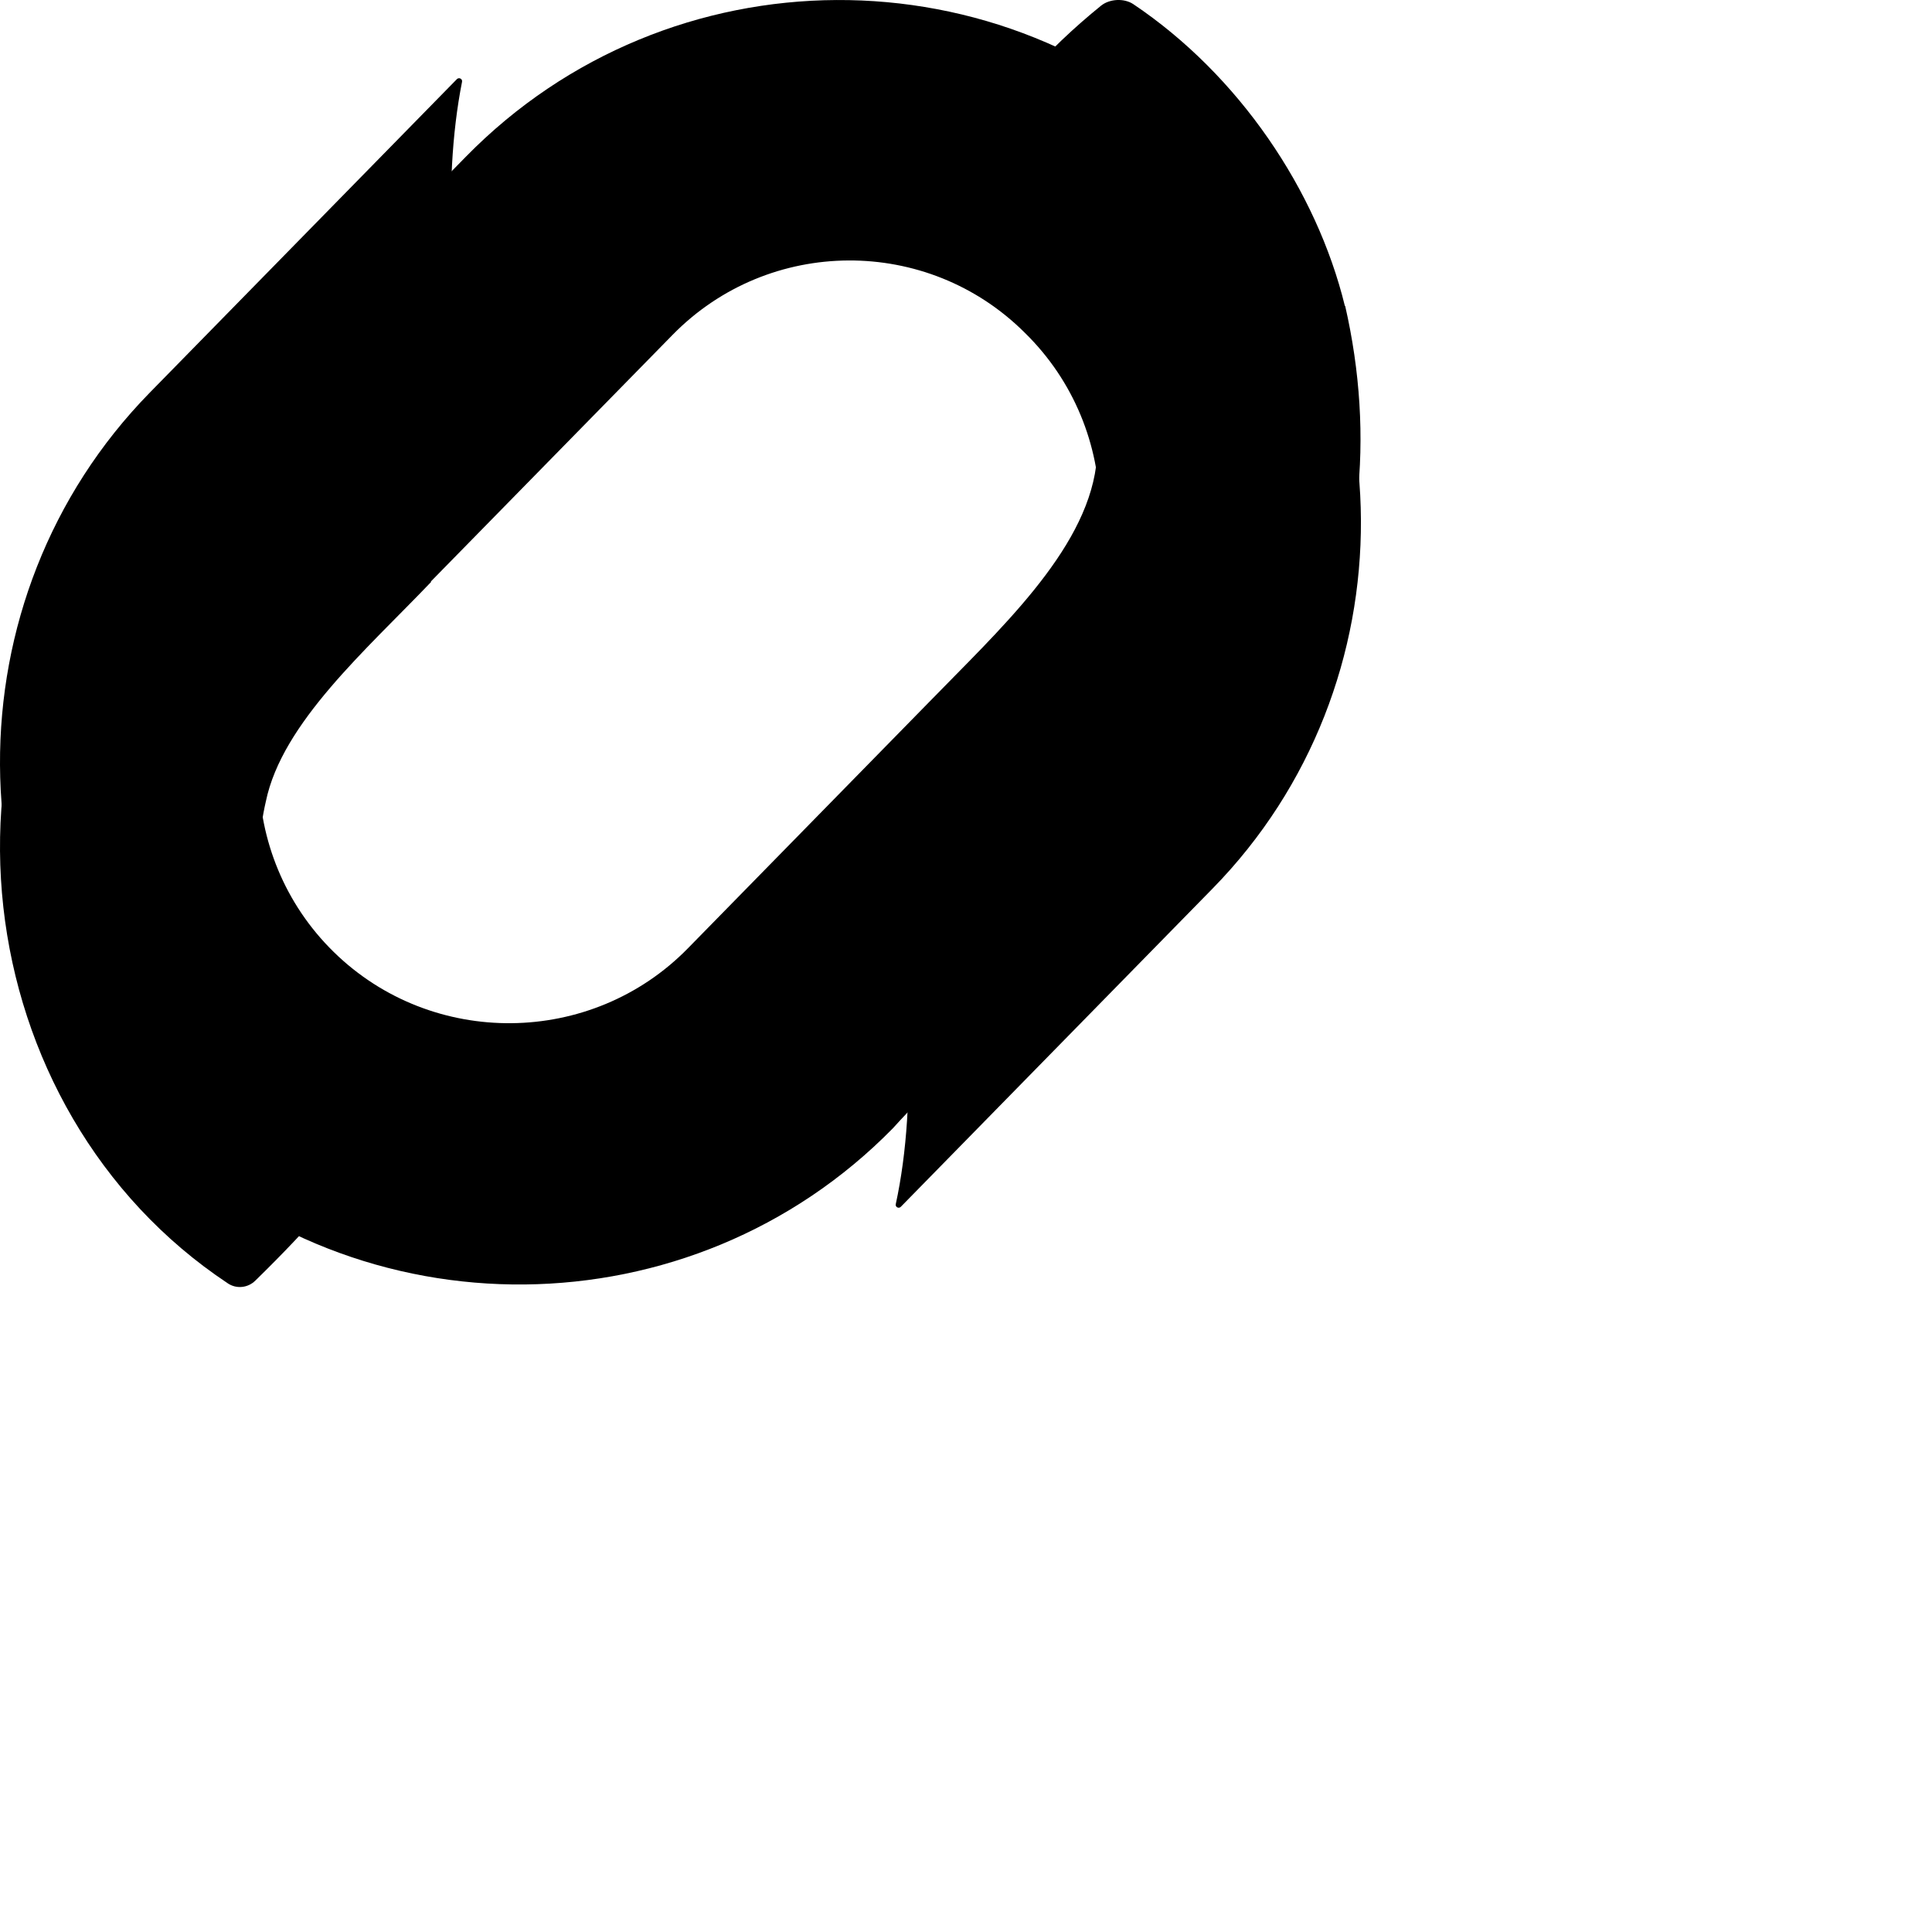
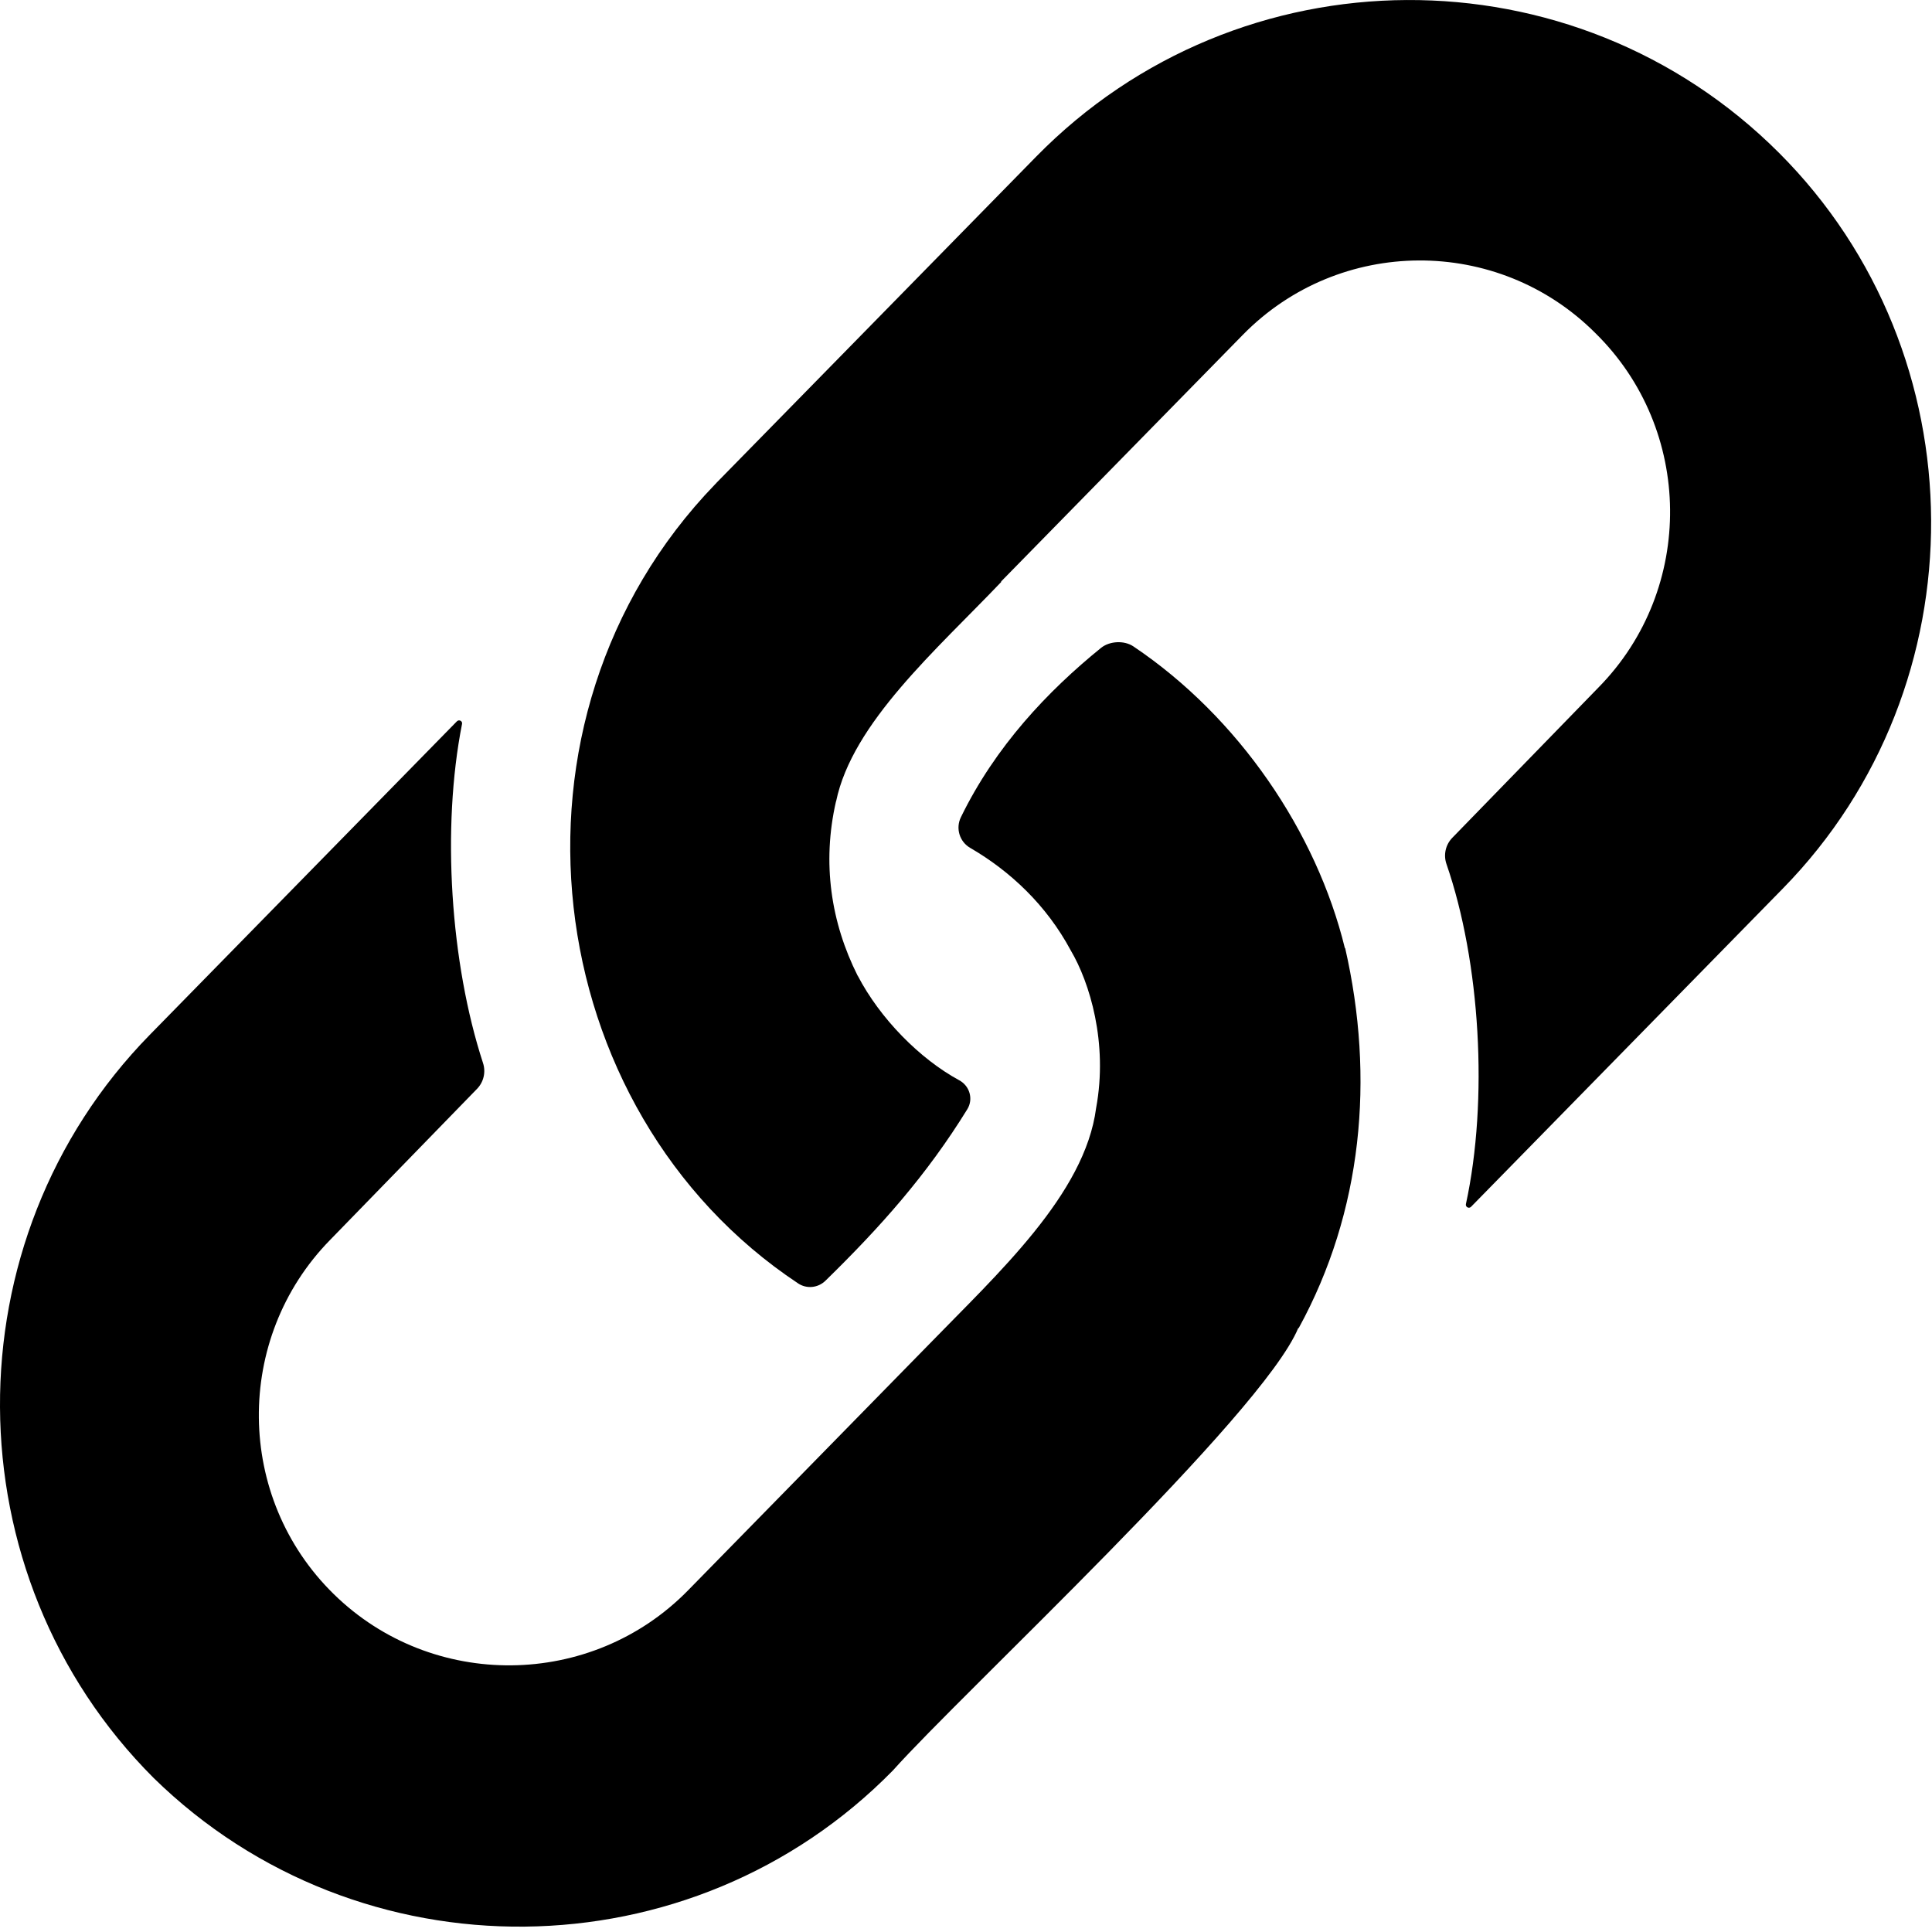
<svg xmlns="http://www.w3.org/2000/svg" width="20" height="20" viewBox="0 0 20 20" fill="none">
-   <path d="M1.501 5.012C-0.854 7.449 -0.34 11.494 2.358 13.285C2.447 13.345 2.565 13.333 2.642 13.258C3.21 12.703 3.69 12.165 4.111 11.482C4.175 11.377 4.135 11.241 4.027 11.183C3.616 10.96 3.206 10.542 2.976 10.1L2.976 10.1C2.699 9.55 2.605 8.934 2.752 8.297C2.752 8.297 2.752 8.297 2.752 8.297C2.92 7.482 3.795 6.724 4.464 6.023C4.462 6.022 4.461 6.022 4.459 6.021L6.963 3.466C7.961 2.447 9.603 2.439 10.611 3.447C11.629 4.445 11.646 6.095 10.648 7.113L9.132 8.673C9.061 8.745 9.039 8.85 9.072 8.945C9.421 9.958 9.507 11.386 9.273 12.465C9.266 12.495 9.303 12.515 9.325 12.493L12.553 9.198C14.615 7.093 14.598 3.667 12.514 1.583C10.388 -0.543 6.926 -0.525 4.822 1.623L1.514 4.998C1.51 5.003 1.506 5.008 1.501 5.012V5.012Z" fill="currentColor" />
-   <path d="M13.439 7.102C13.439 7.102 13.439 7.102 13.439 7.102C13.441 7.101 13.443 7.1 13.445 7.099C14.104 5.895 14.233 4.513 13.925 3.166L13.923 3.168L13.922 3.167C13.629 1.968 12.824 0.776 11.732 0.043C11.638 -0.02 11.488 -0.013 11.399 0.058C10.846 0.506 10.304 1.08 9.947 1.812C9.891 1.927 9.933 2.065 10.043 2.129C10.458 2.37 10.833 2.723 11.084 3.191L11.084 3.19C11.28 3.521 11.472 4.148 11.347 4.823C11.347 4.823 11.347 4.823 11.347 4.823C11.231 5.716 10.328 6.536 9.611 7.275L9.611 7.275C9.065 7.834 7.676 9.249 7.121 9.817C6.123 10.836 4.473 10.852 3.455 9.855C2.436 8.857 2.419 7.207 3.417 6.189L4.938 4.624C5.007 4.553 5.031 4.45 5 4.356C4.662 3.32 4.57 1.924 4.783 0.847C4.789 0.817 4.752 0.797 4.73 0.819L1.551 4.064C-0.532 6.191 -0.515 9.652 1.59 11.757C3.716 13.841 7.16 13.805 9.244 11.679C9.967 10.87 13.065 8.001 13.439 7.102V7.102Z" fill="currentColor" />
+   <g id="url">
+     <path id="Path" d="M7.404 5.012C5.049 7.449 5.563 11.494 8.261 13.285C8.35 13.345 8.468 13.333 8.545 13.258C9.113 12.703 9.593 12.165 10.014 11.482C10.078 11.377 10.038 11.241 9.93 11.183C9.519 10.96 9.109 10.542 8.879 10.1L8.878 10.1C8.602 9.55 8.508 8.934 8.654 8.297C8.655 8.297 8.655 8.297 8.655 8.297C8.823 7.482 9.698 6.724 10.366 6.023C10.365 6.022 10.364 6.022 10.362 6.021L12.866 3.466C13.864 2.447 15.506 2.439 16.514 3.447C17.532 4.445 17.549 6.095 16.551 7.113L15.034 8.673C14.964 8.745 14.941 8.85 14.974 8.945C15.324 9.958 15.409 11.386 15.175 12.465C15.169 12.495 15.206 12.515 15.228 12.493L18.456 9.198C20.518 7.093 20.5 3.667 18.417 1.583C16.291 -0.543 12.829 -0.525 10.725 1.623L7.417 4.998C7.413 5.003 7.409 5.008 7.404 5.012Z" fill="currentColor" />
+     <path id="Path_2" d="M13.439 13.749C13.439 13.75 13.439 13.75 13.439 13.75C13.441 13.749 13.443 13.748 13.445 13.747C14.104 12.543 14.233 11.161 13.925 9.814L13.923 9.816L13.922 9.815C13.629 8.615 12.824 7.424 11.732 6.691C11.638 6.628 11.488 6.635 11.399 6.706C10.846 7.154 10.304 7.727 9.947 8.46C9.891 8.575 9.933 8.713 10.043 8.777C10.458 9.018 10.833 9.37 11.084 9.838L11.084 9.838C11.28 10.169 11.472 10.796 11.347 11.47C11.347 11.47 11.347 11.47 11.347 11.47C11.231 12.364 10.328 13.184 9.611 13.923L9.611 13.923C9.065 14.482 7.676 15.897 7.121 16.465C6.123 17.483 4.473 17.5 3.455 16.502C2.436 15.505 2.419 13.855 3.417 12.836L4.938 11.272C5.007 11.201 5.031 11.098 5 11.004C4.662 9.968 4.57 8.572 4.783 7.494C4.789 7.464 4.752 7.445 4.73 7.467L1.551 10.712C-0.532 12.838 -0.515 16.3 1.59 18.405C3.716 20.488 7.16 20.453 9.244 18.327C9.967 17.517 13.065 14.649 13.439 13.749Z" fill="currentColor" />
+   </g>
</svg>
